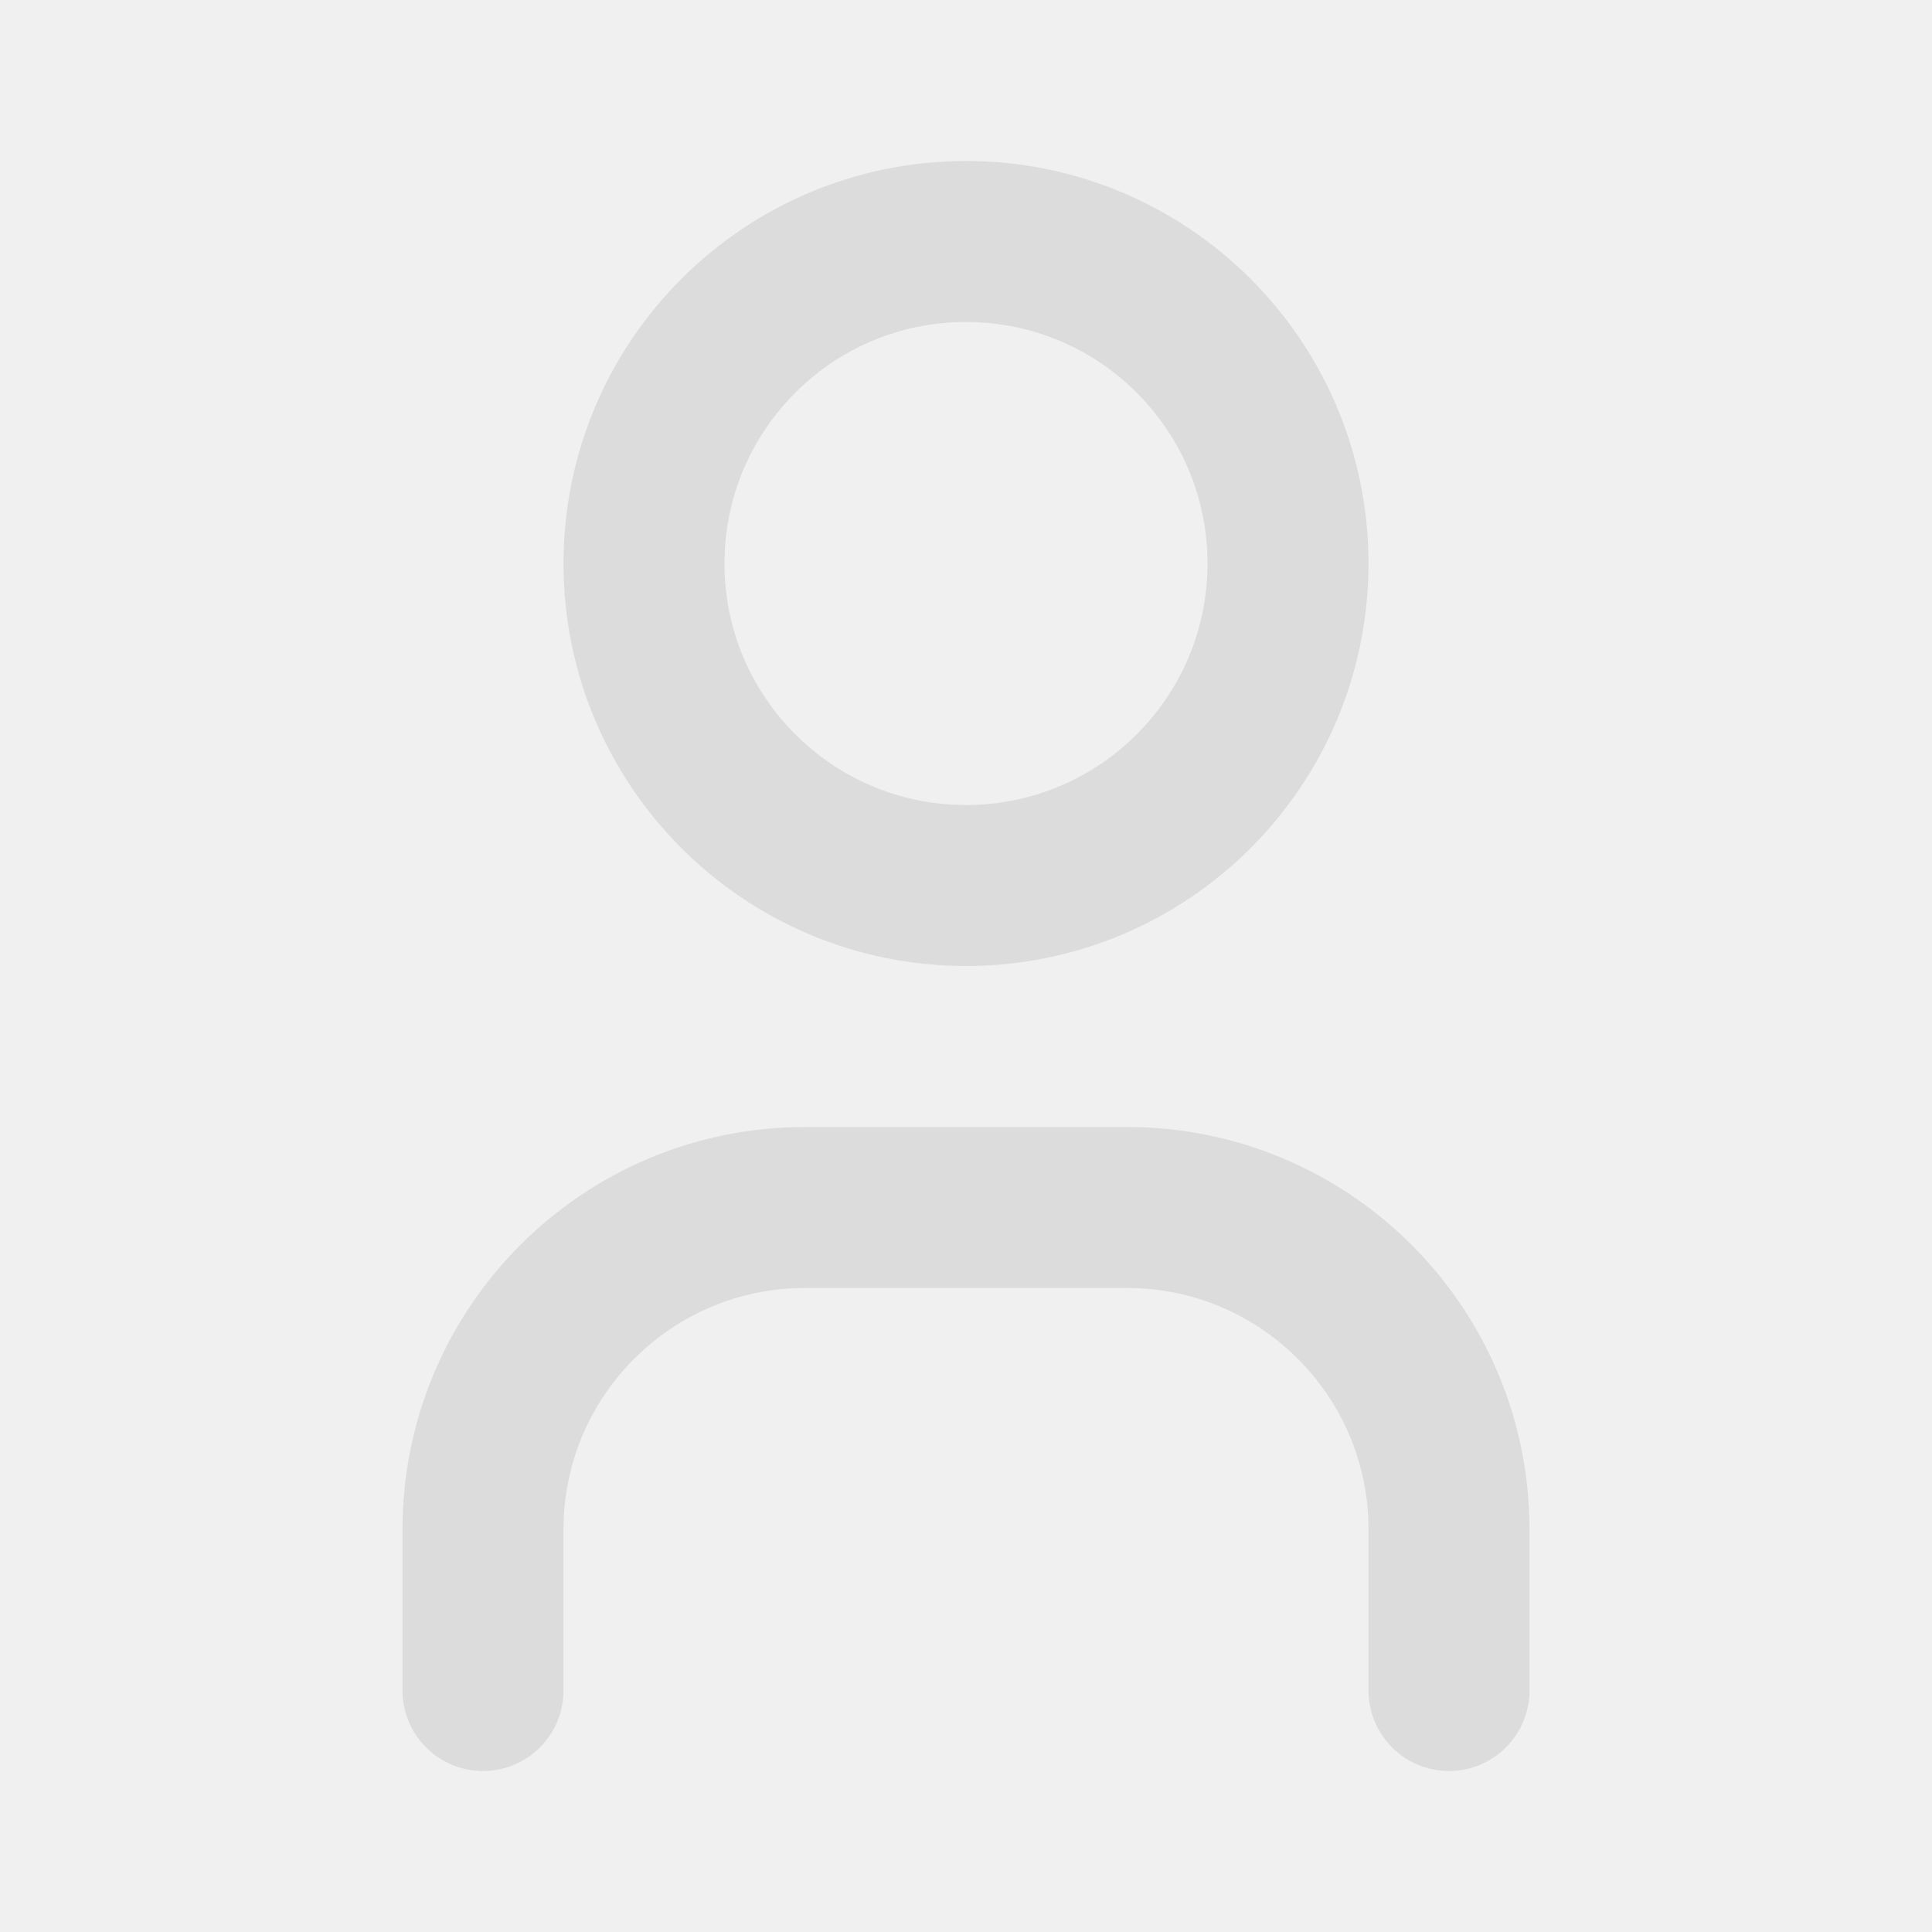
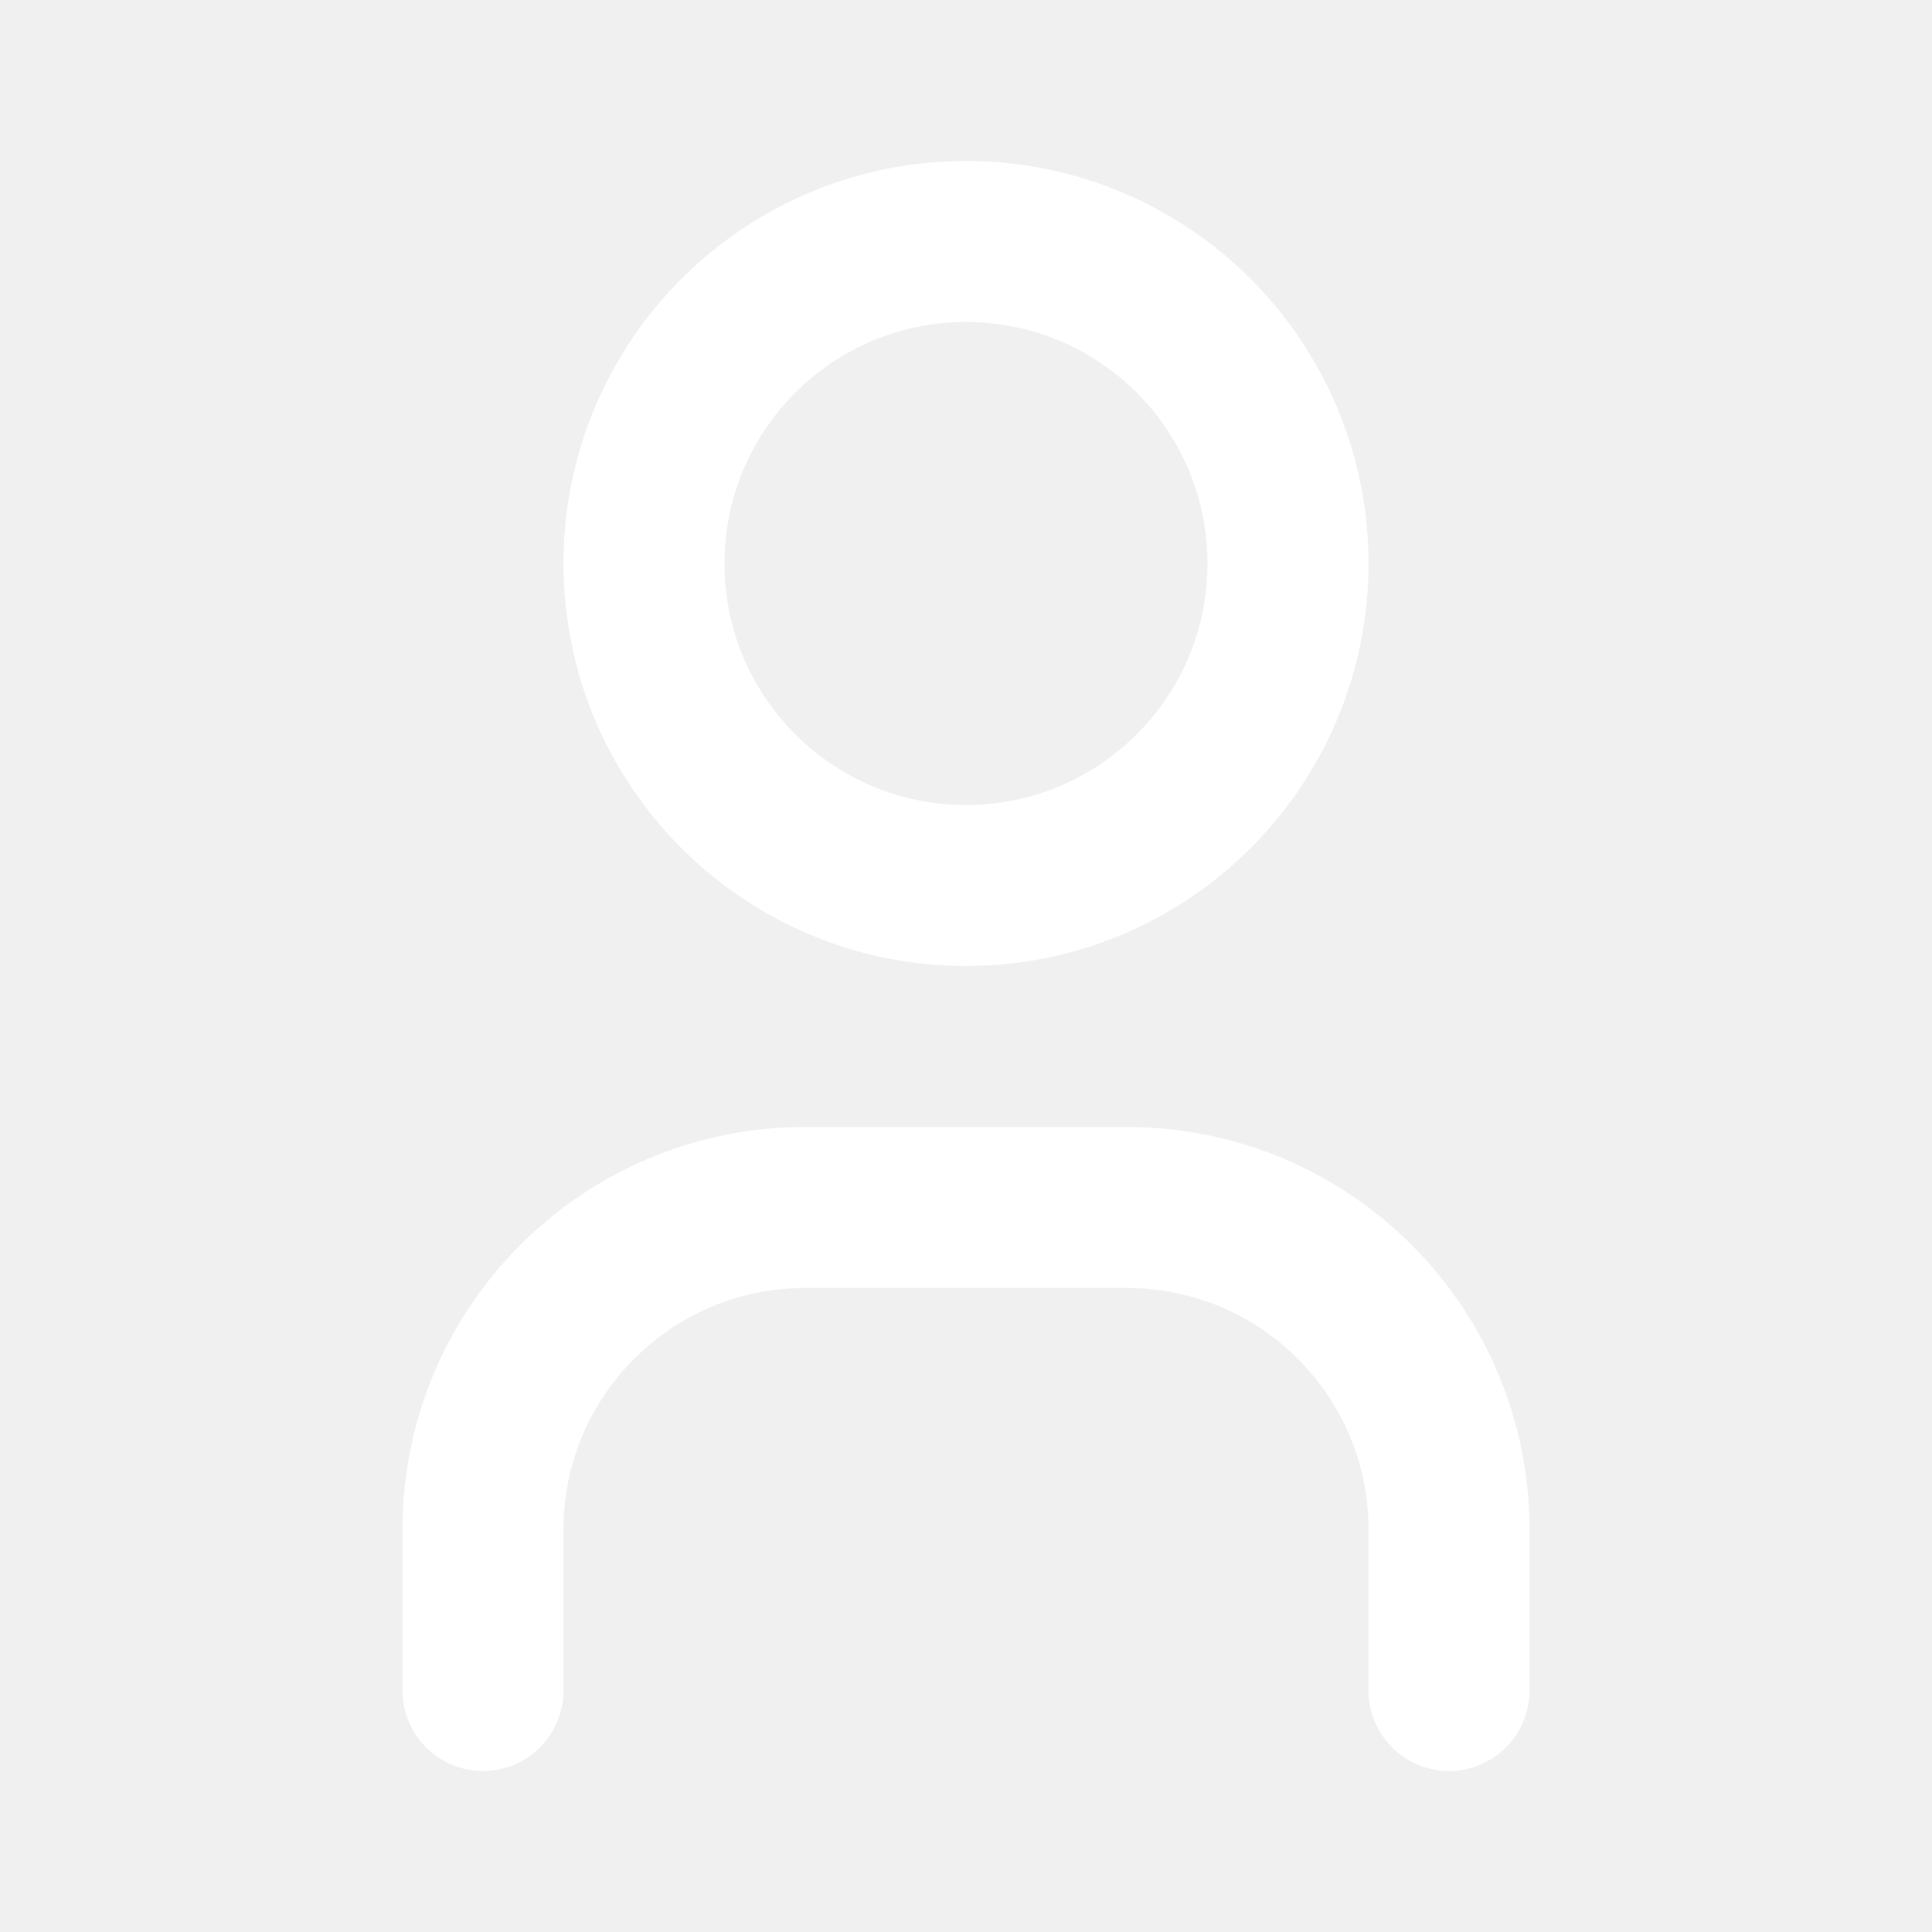
- <svg xmlns="http://www.w3.org/2000/svg" width="24" height="24" viewBox="0 0 24 24" fill="none" stroke="#dcdcdc" stroke-width="2" stroke-linecap="round">
+ <svg xmlns="http://www.w3.org/2000/svg" width="24" height="24" viewBox="0 0 24 24" fill="none" stroke="#fff" stroke-width="2" stroke-linecap="round">
  <path d="M0 0h24v24H0z" stroke="none" />
  <path d="M8 7a4 4 0 1 0 8 0 4 4 0 0 0-8 0M6 21v-2a4 4 0 0 1 4-4h4a4 4 0 0 1 4 4v2" />
</svg>
